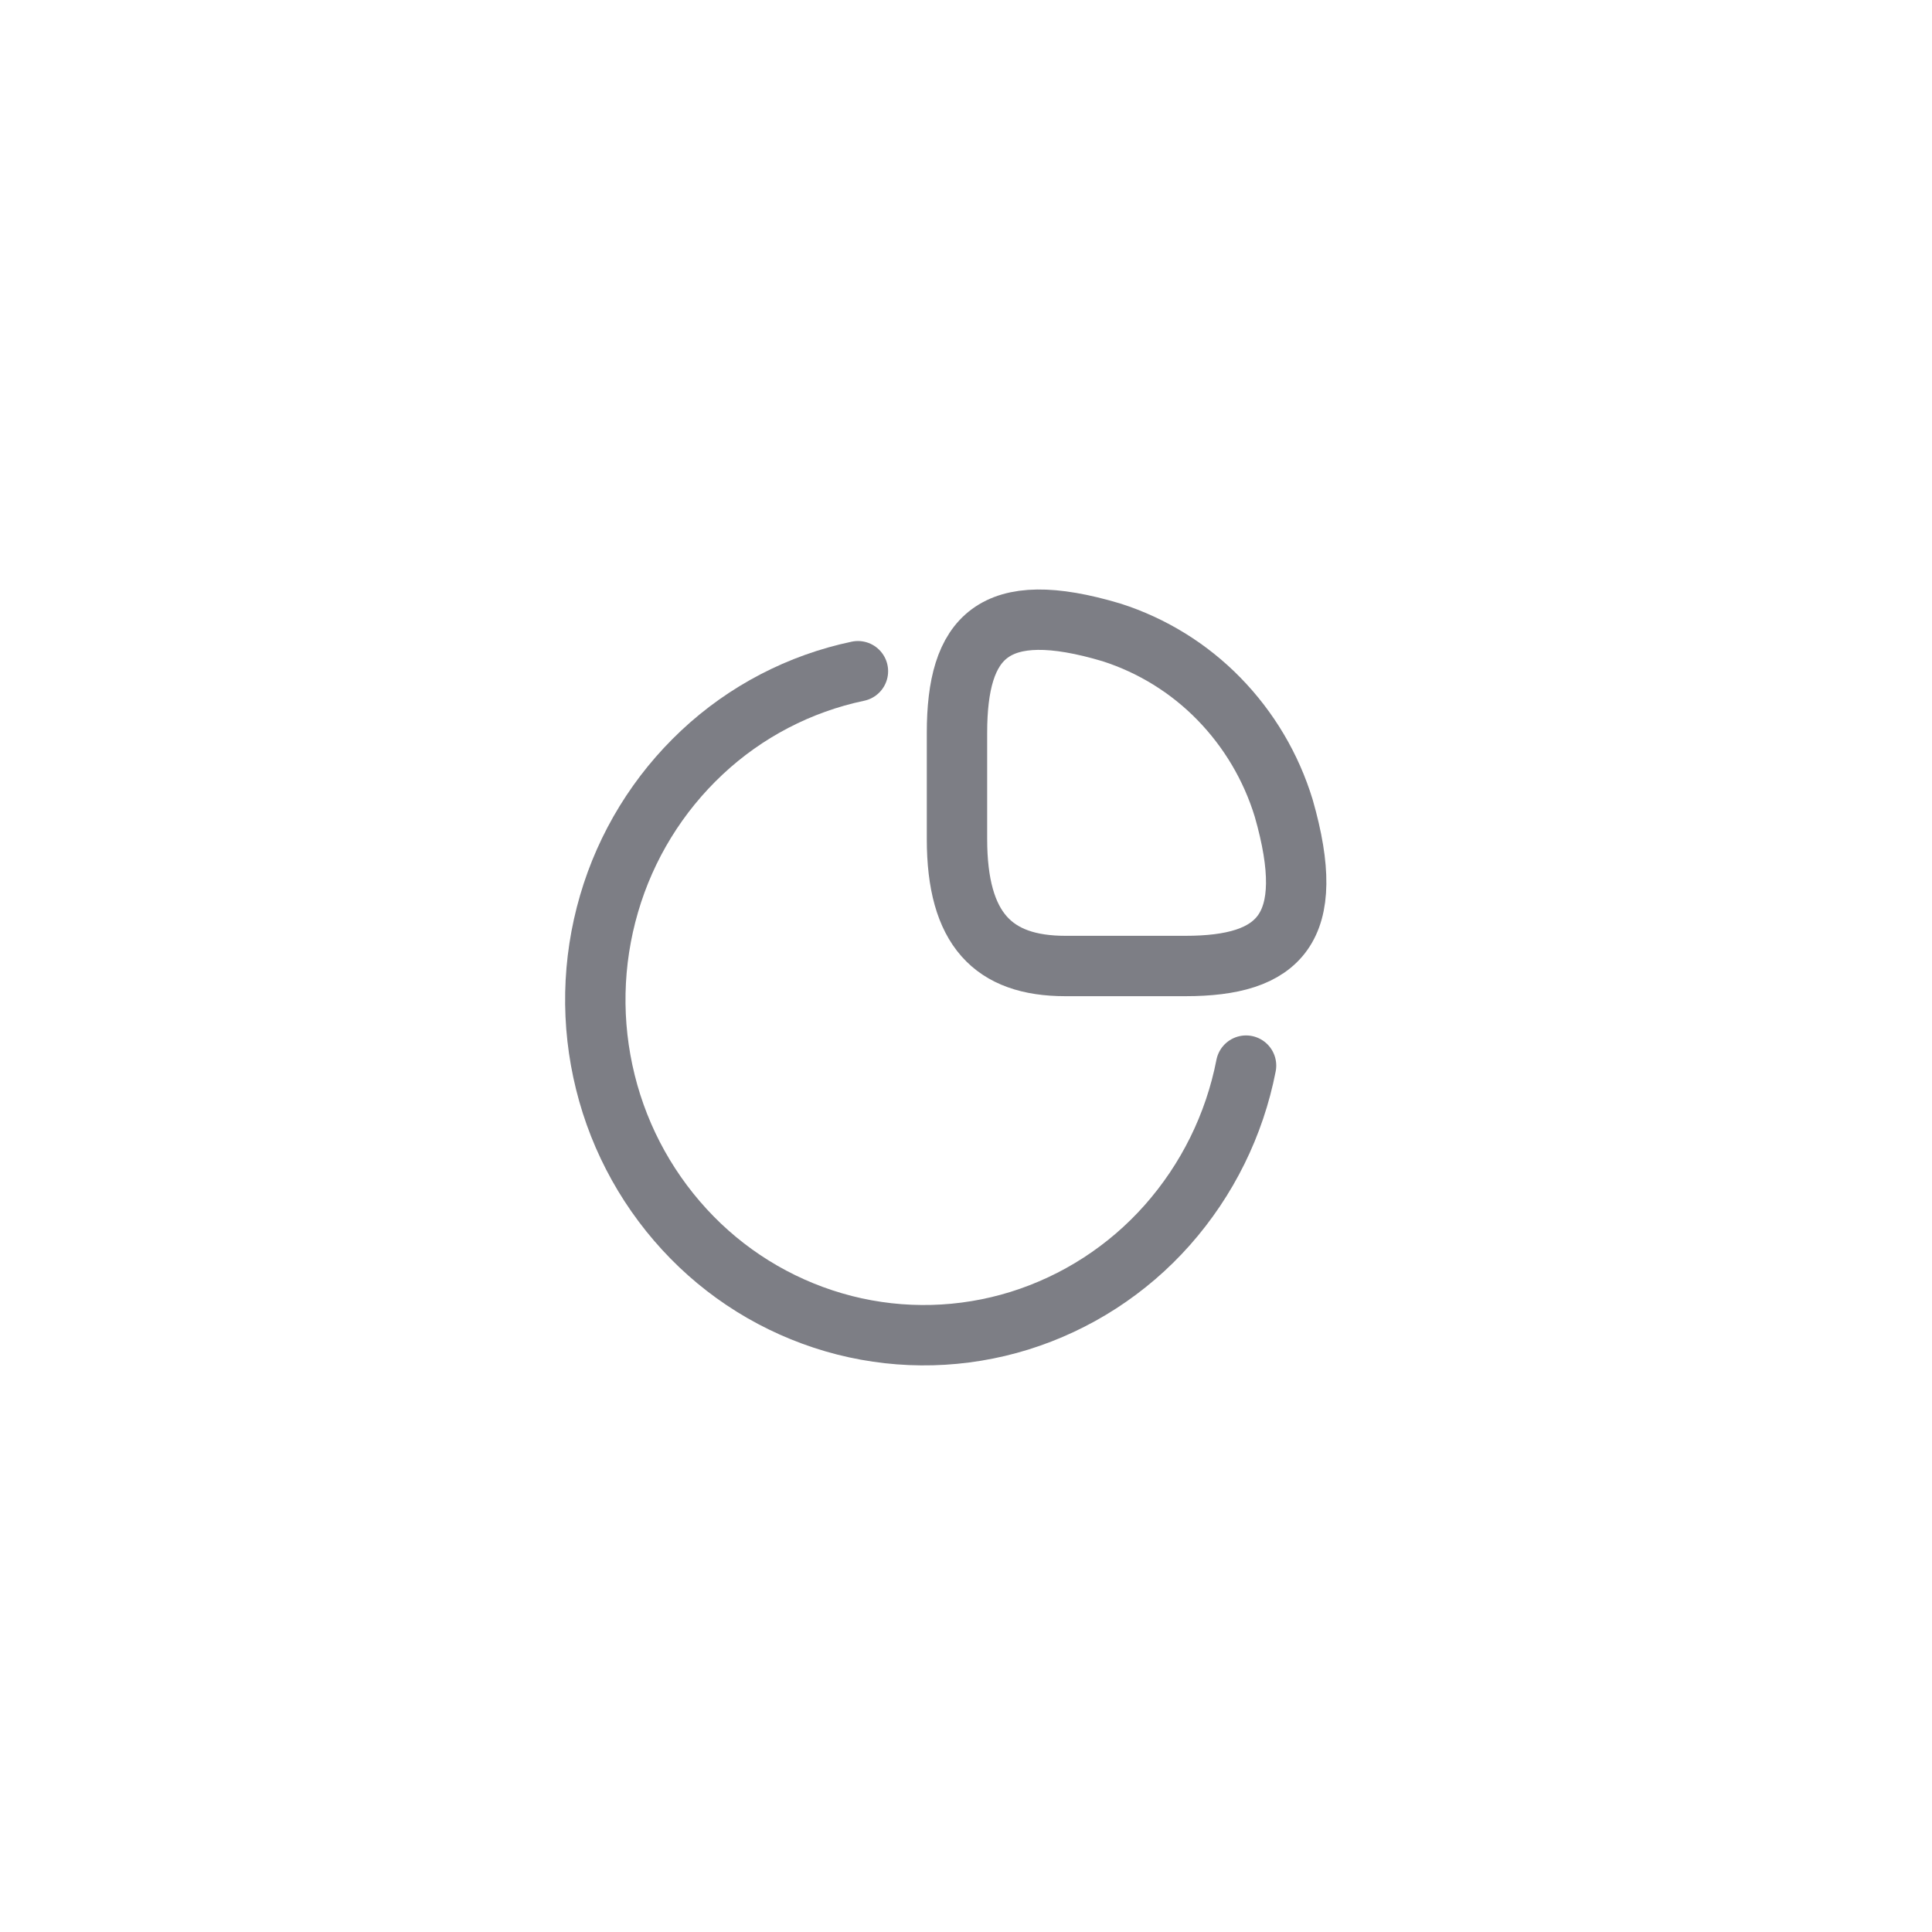
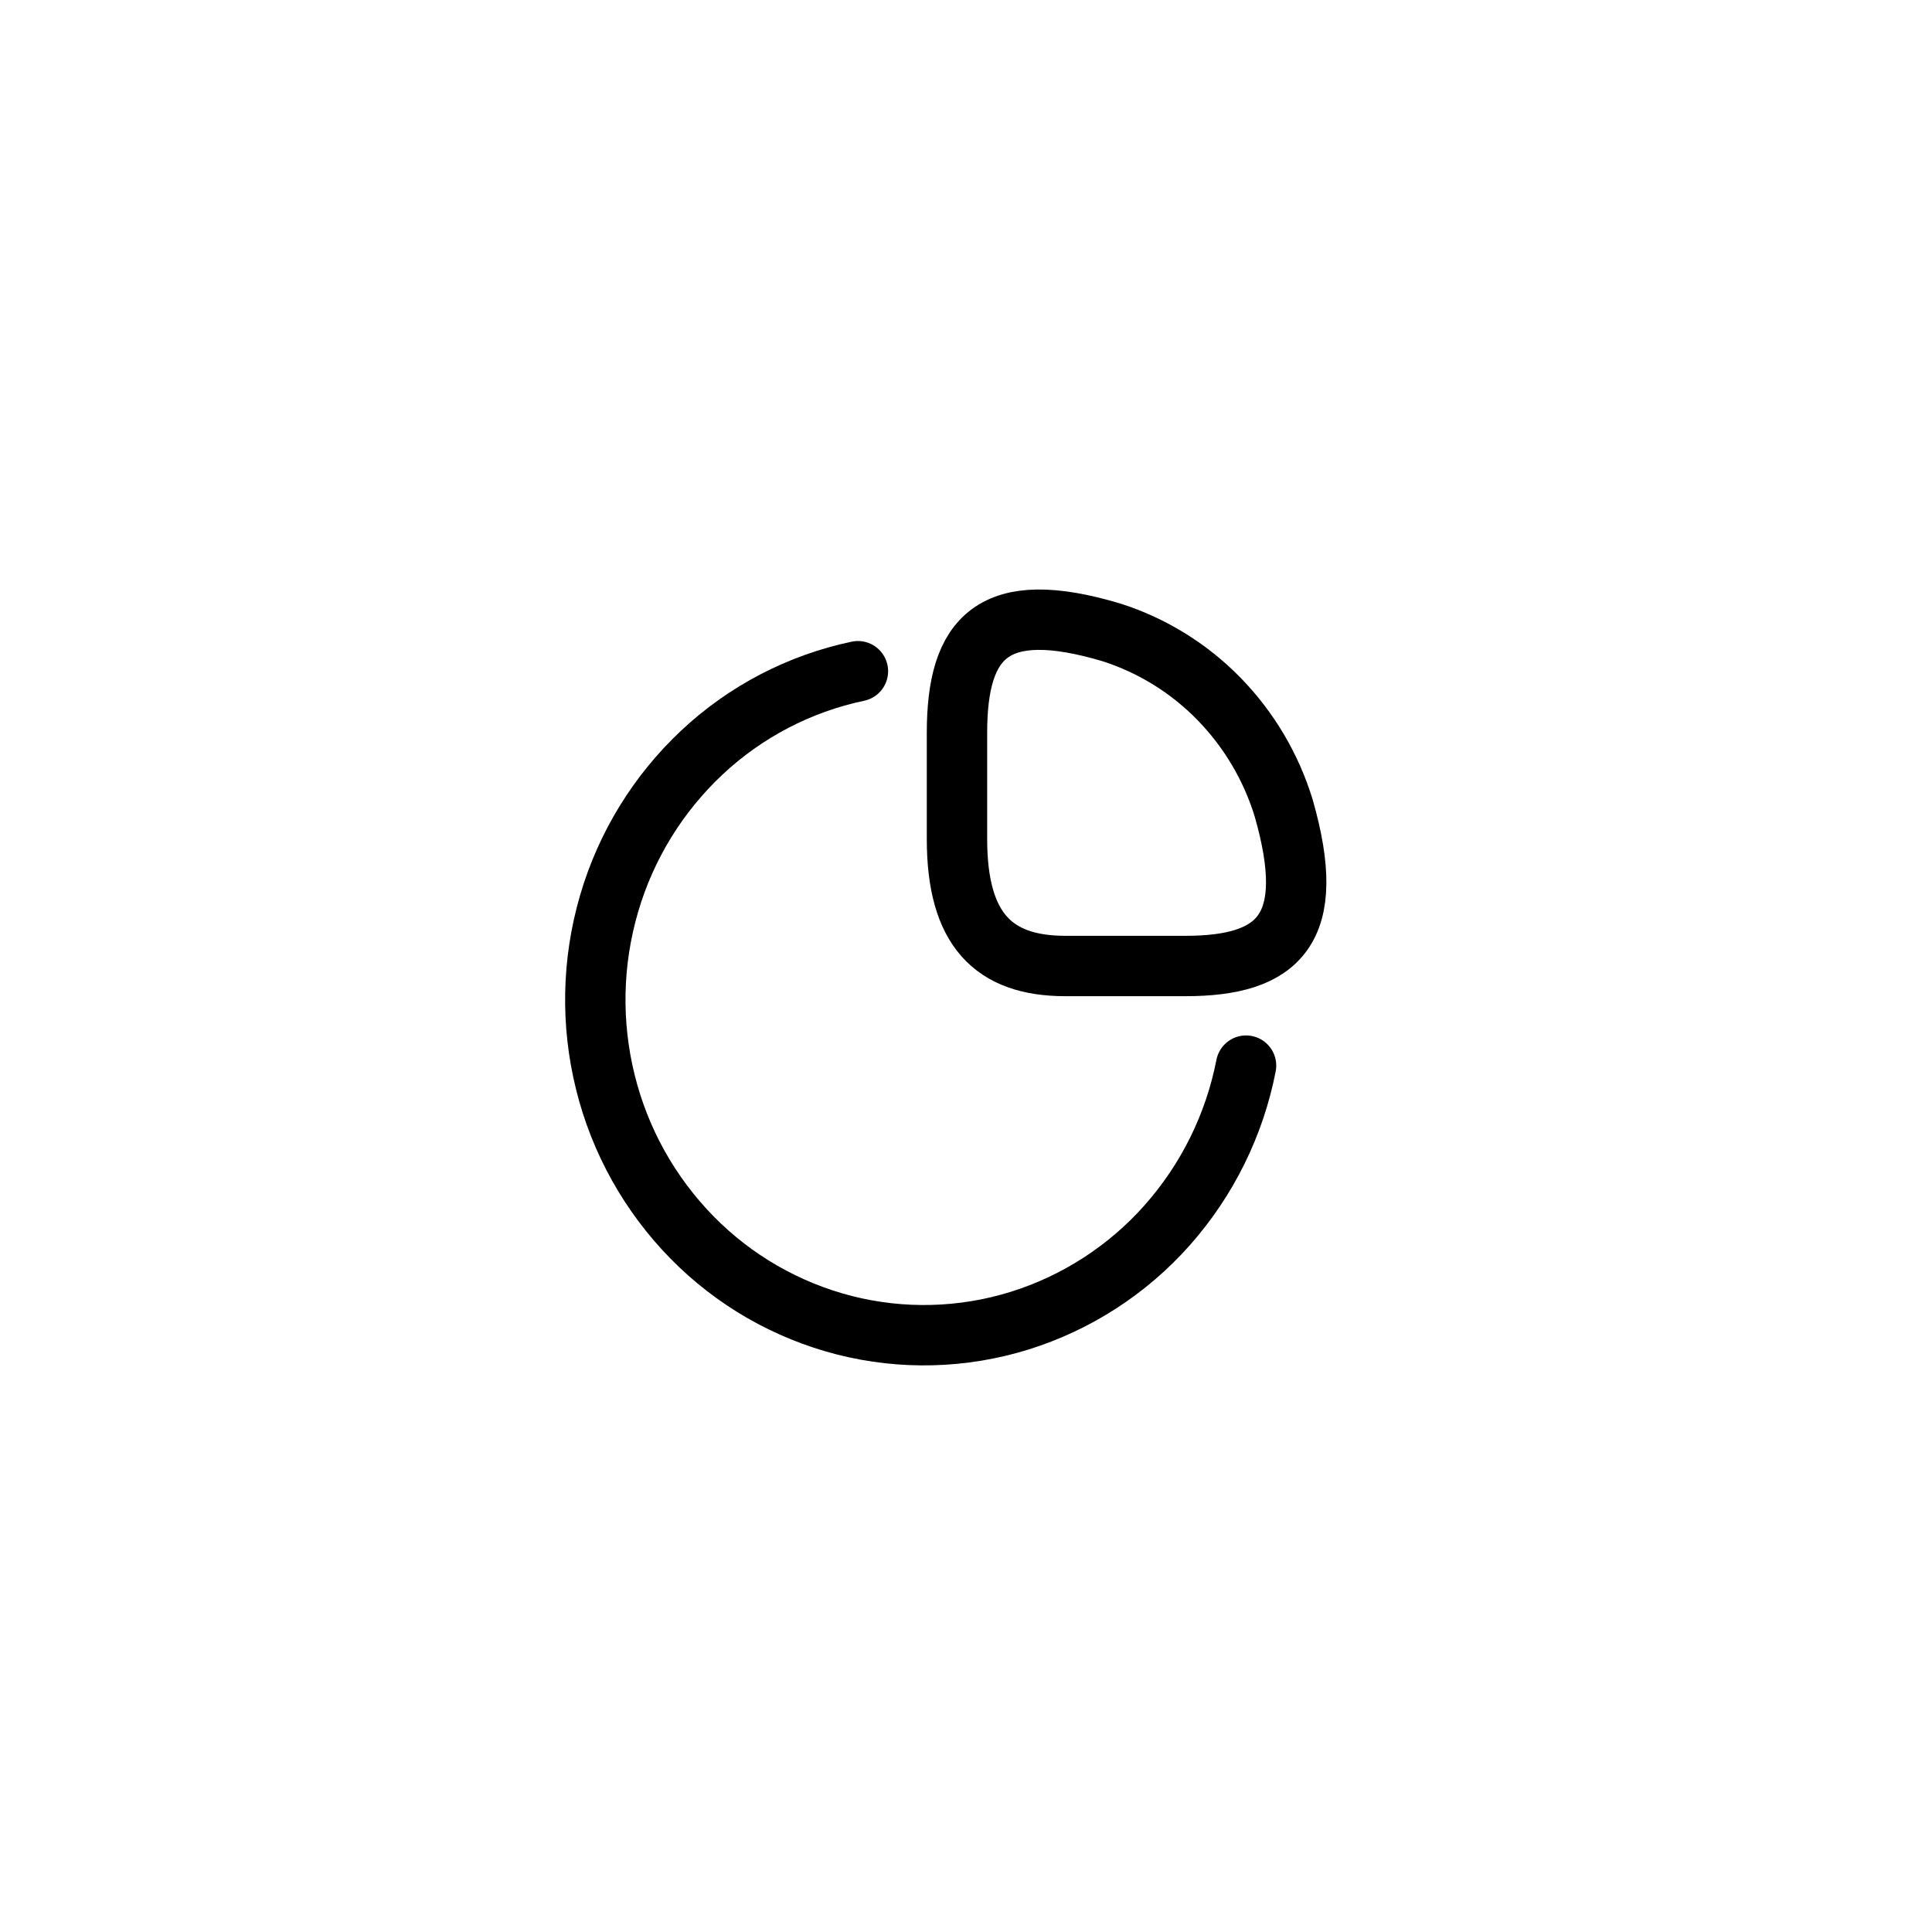
<svg xmlns="http://www.w3.org/2000/svg" viewBox="0 0 48 48" fill="none">
-   <path d="M31.893 20.077a6.683 6.683 0 00-1.612-2.718 6.498 6.498 0 00-2.662-1.646c-2.945-.88-3.843.11-3.843 2.494v2.64c0 2.236.898 3.153 2.693 3.153h2.982c2.334 0 3.304-.917 2.442-3.923z" stroke="#7d7e85" stroke-width="1.5" stroke-linecap="round" stroke-linejoin="round" />
-   <path d="M30.958 26.475a8.399 8.399 0 01-1.957 3.963 8.144 8.144 0 01-3.673 2.375 8.003 8.003 0 01-4.346.113 8.122 8.122 0 01-3.787-2.18 8.378 8.378 0 01-2.154-3.856 8.501 8.501 0 01.091-4.437 8.36 8.36 0 012.31-3.76 8.105 8.105 0 013.873-2.017" stroke="#7d7e85" stroke-width="1.5" stroke-linecap="round" stroke-linejoin="round" />
+   <path d="M31.893 20.077a6.683 6.683 0 00-1.612-2.718 6.498 6.498 0 00-2.662-1.646c-2.945-.88-3.843.11-3.843 2.494v2.64c0 2.236.898 3.153 2.693 3.153h2.982c2.334 0 3.304-.917 2.442-3.923z" stroke="currentColor" stroke-width="1.5" stroke-linecap="round" stroke-linejoin="round" />
+   <path d="M30.958 26.475a8.399 8.399 0 01-1.957 3.963 8.144 8.144 0 01-3.673 2.375 8.003 8.003 0 01-4.346.113 8.122 8.122 0 01-3.787-2.18 8.378 8.378 0 01-2.154-3.856 8.501 8.501 0 01.091-4.437 8.36 8.36 0 012.31-3.76 8.105 8.105 0 013.873-2.017" stroke="currentColor" stroke-width="1.5" stroke-linecap="round" stroke-linejoin="round" />
</svg>
